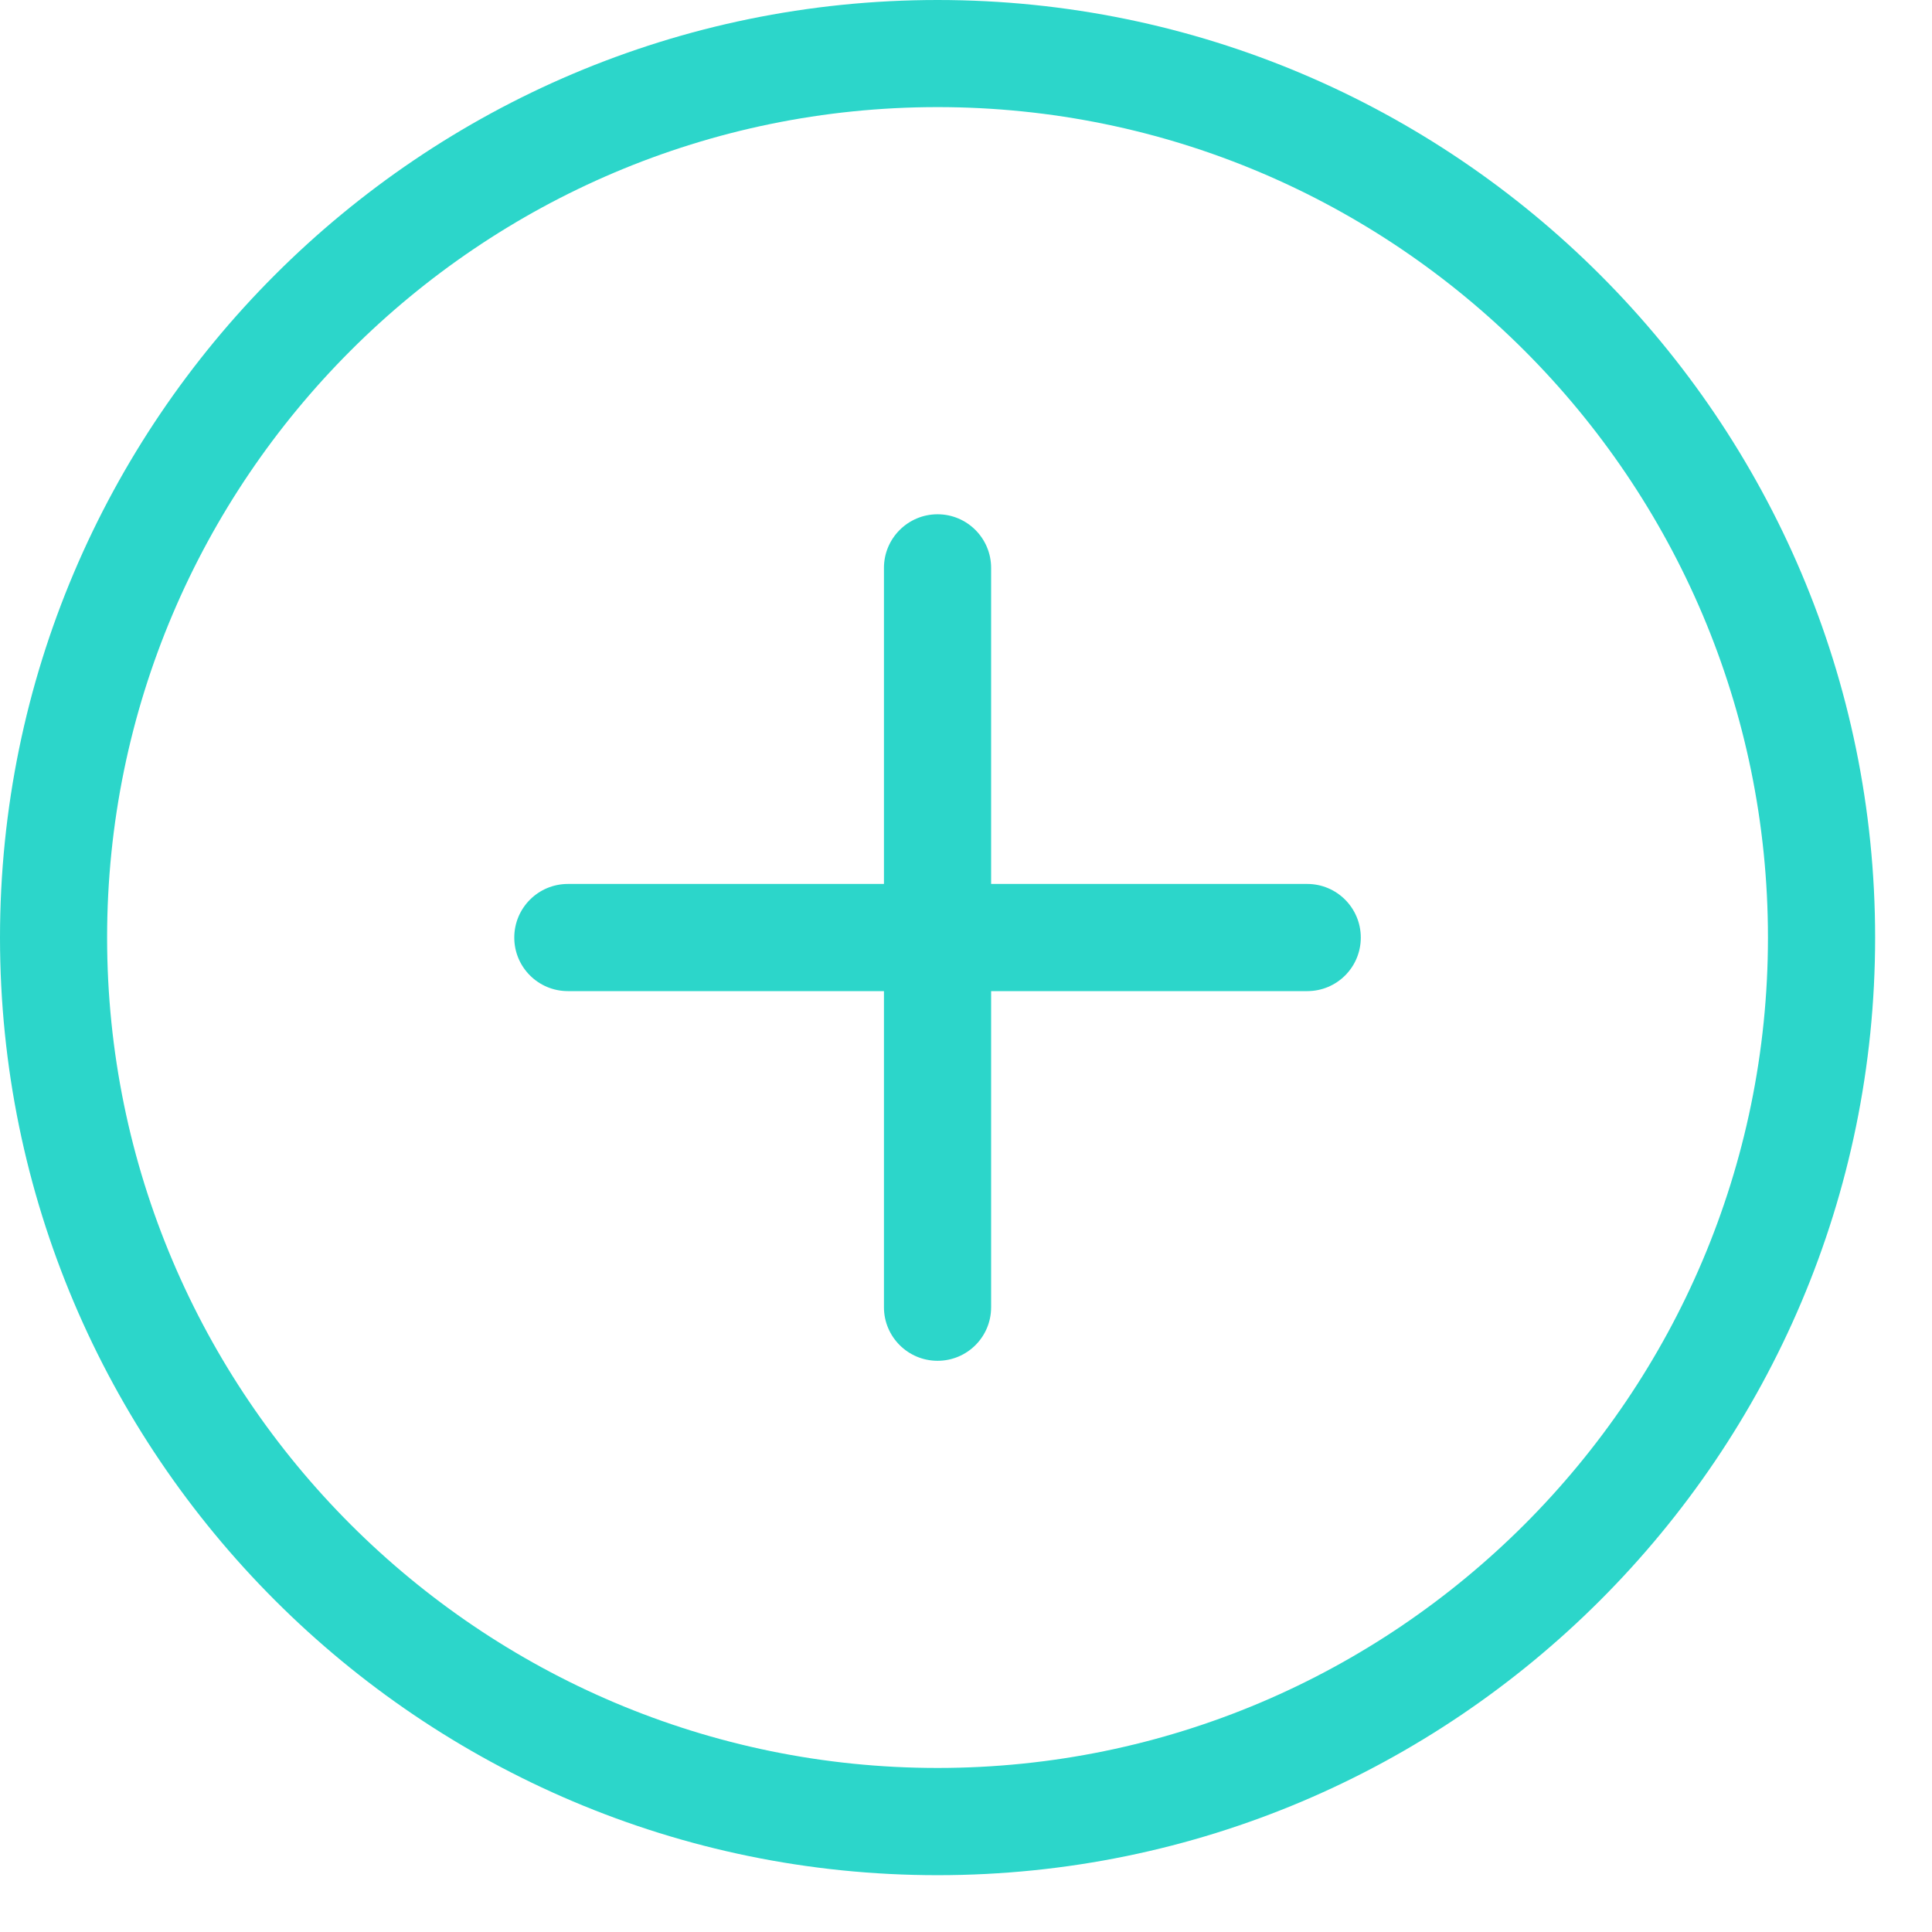
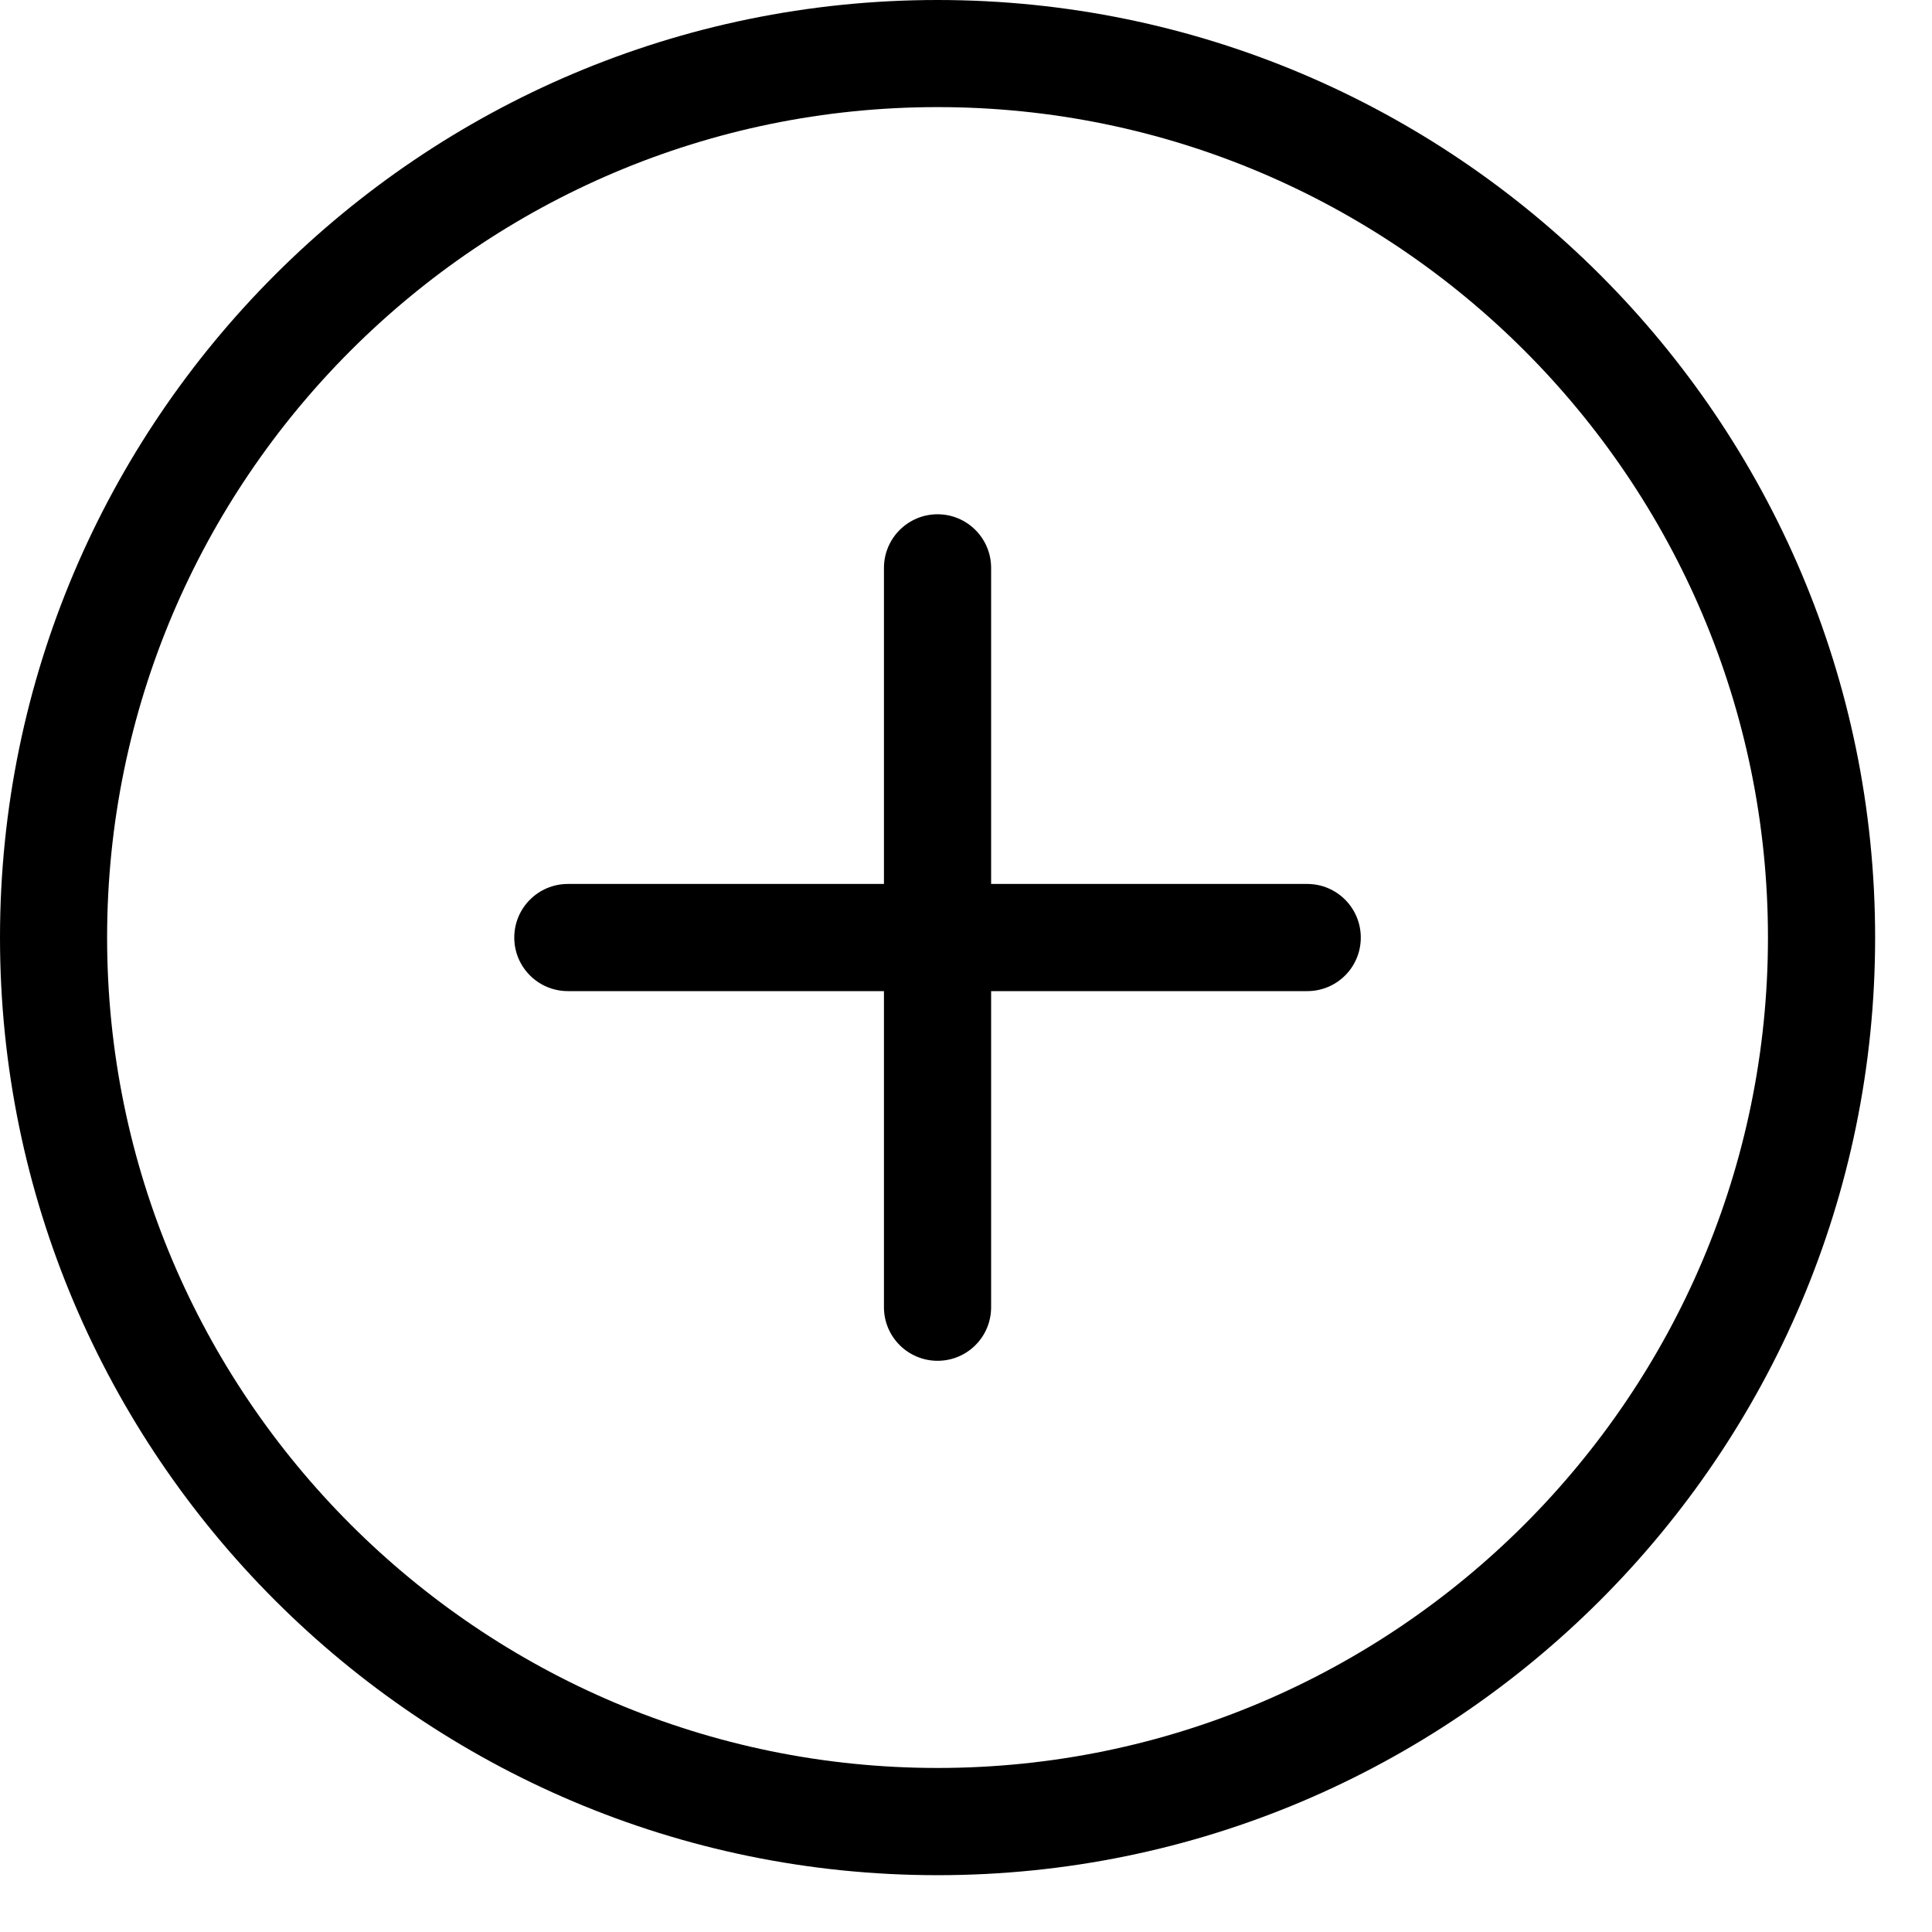
<svg xmlns="http://www.w3.org/2000/svg" height="32" viewBox="0 0 32 32" width="32">
-   <g fill="#2cd6ca">
+   <g fill="$bt-brand-secondary">
    <path d="m15.529 31.059c-8.563 0-15.529-6.967-15.529-15.53s6.966-15.529 15.529-15.529 15.529 6.966 15.529 15.529c.001 8.563-6.966 15.53-15.529 15.53zm0-29.285c-7.585 0-13.755 6.171-13.755 13.755s6.17 13.754 13.755 13.754c7.584 0 13.754-6.17 13.754-13.754s-6.17-13.755-13.754-13.755z" />
    <path d="m21.652 16.416h-12.246c-.49 0-.888-.396-.888-.887 0-.49.397-.888.888-.888h12.246c.49 0 .887.398.887.888 0 .491-.396.887-.887.887z" />
    <path d="m15.529 22.539c-.49 0-.888-.397-.888-.887v-12.246c0-.49.398-.888.888-.888s.887.398.887.888v12.246c0 .491-.396.887-.887.887z" />
  </g>
</svg>
